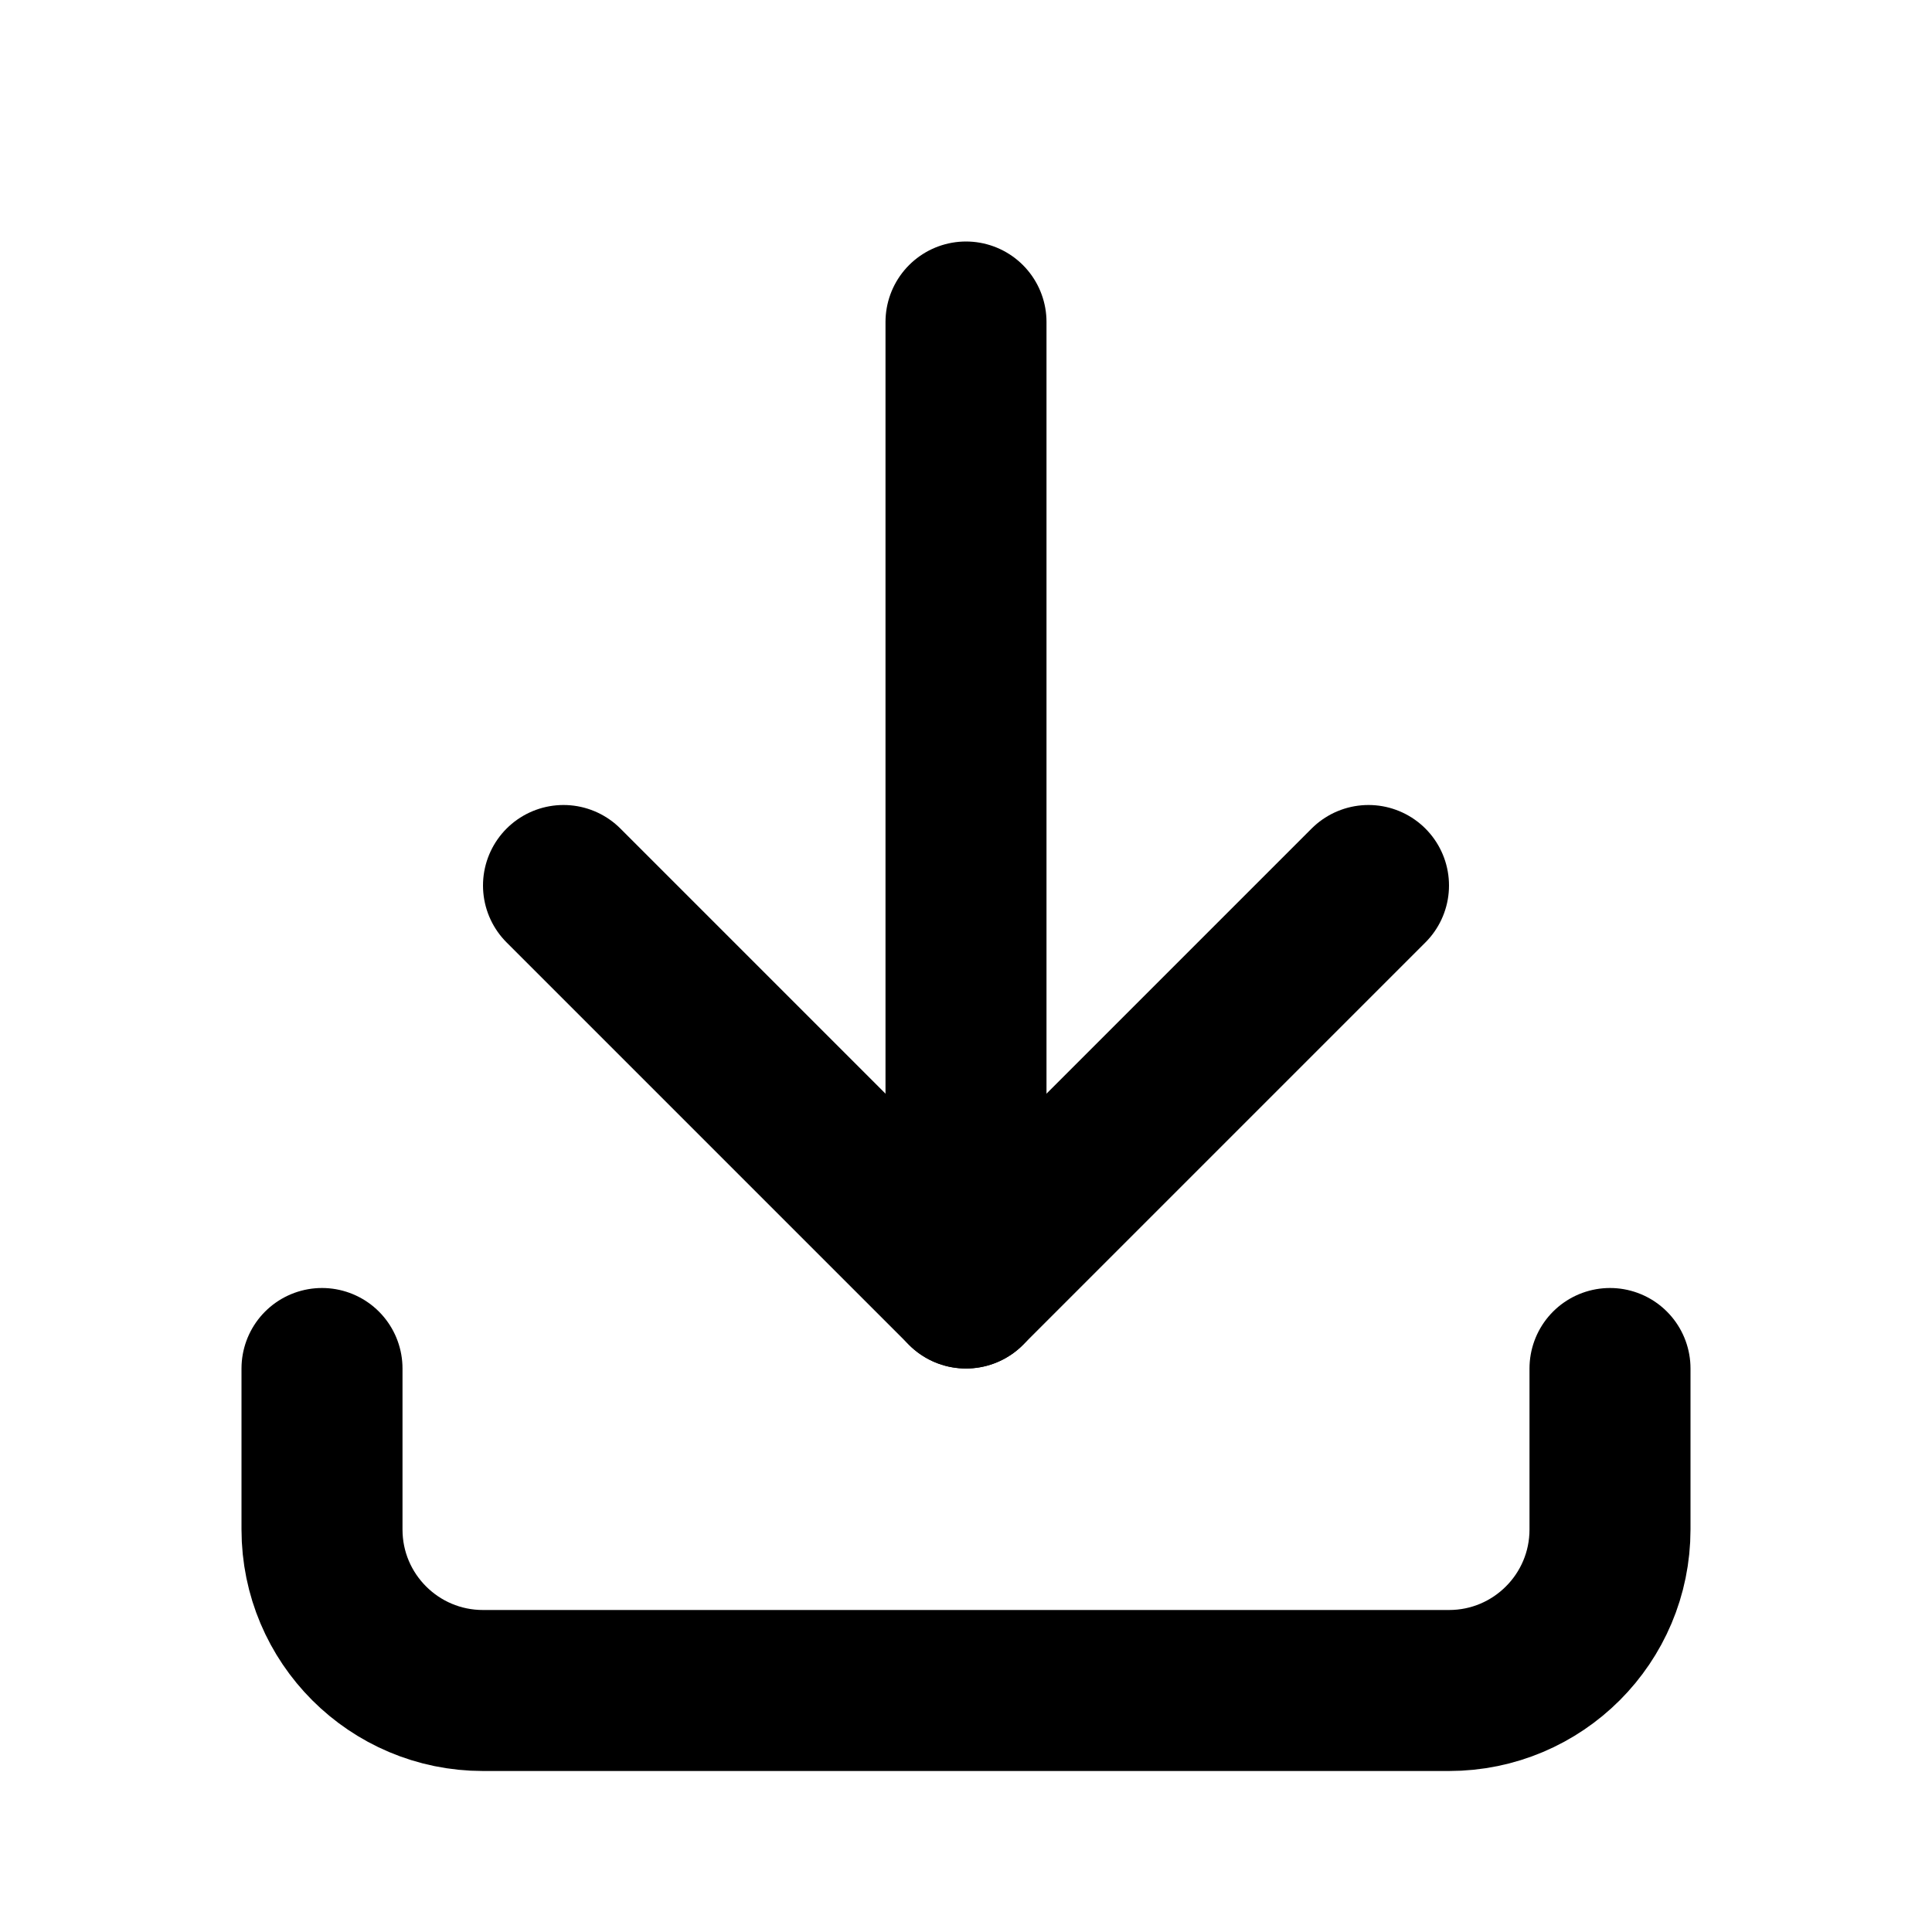
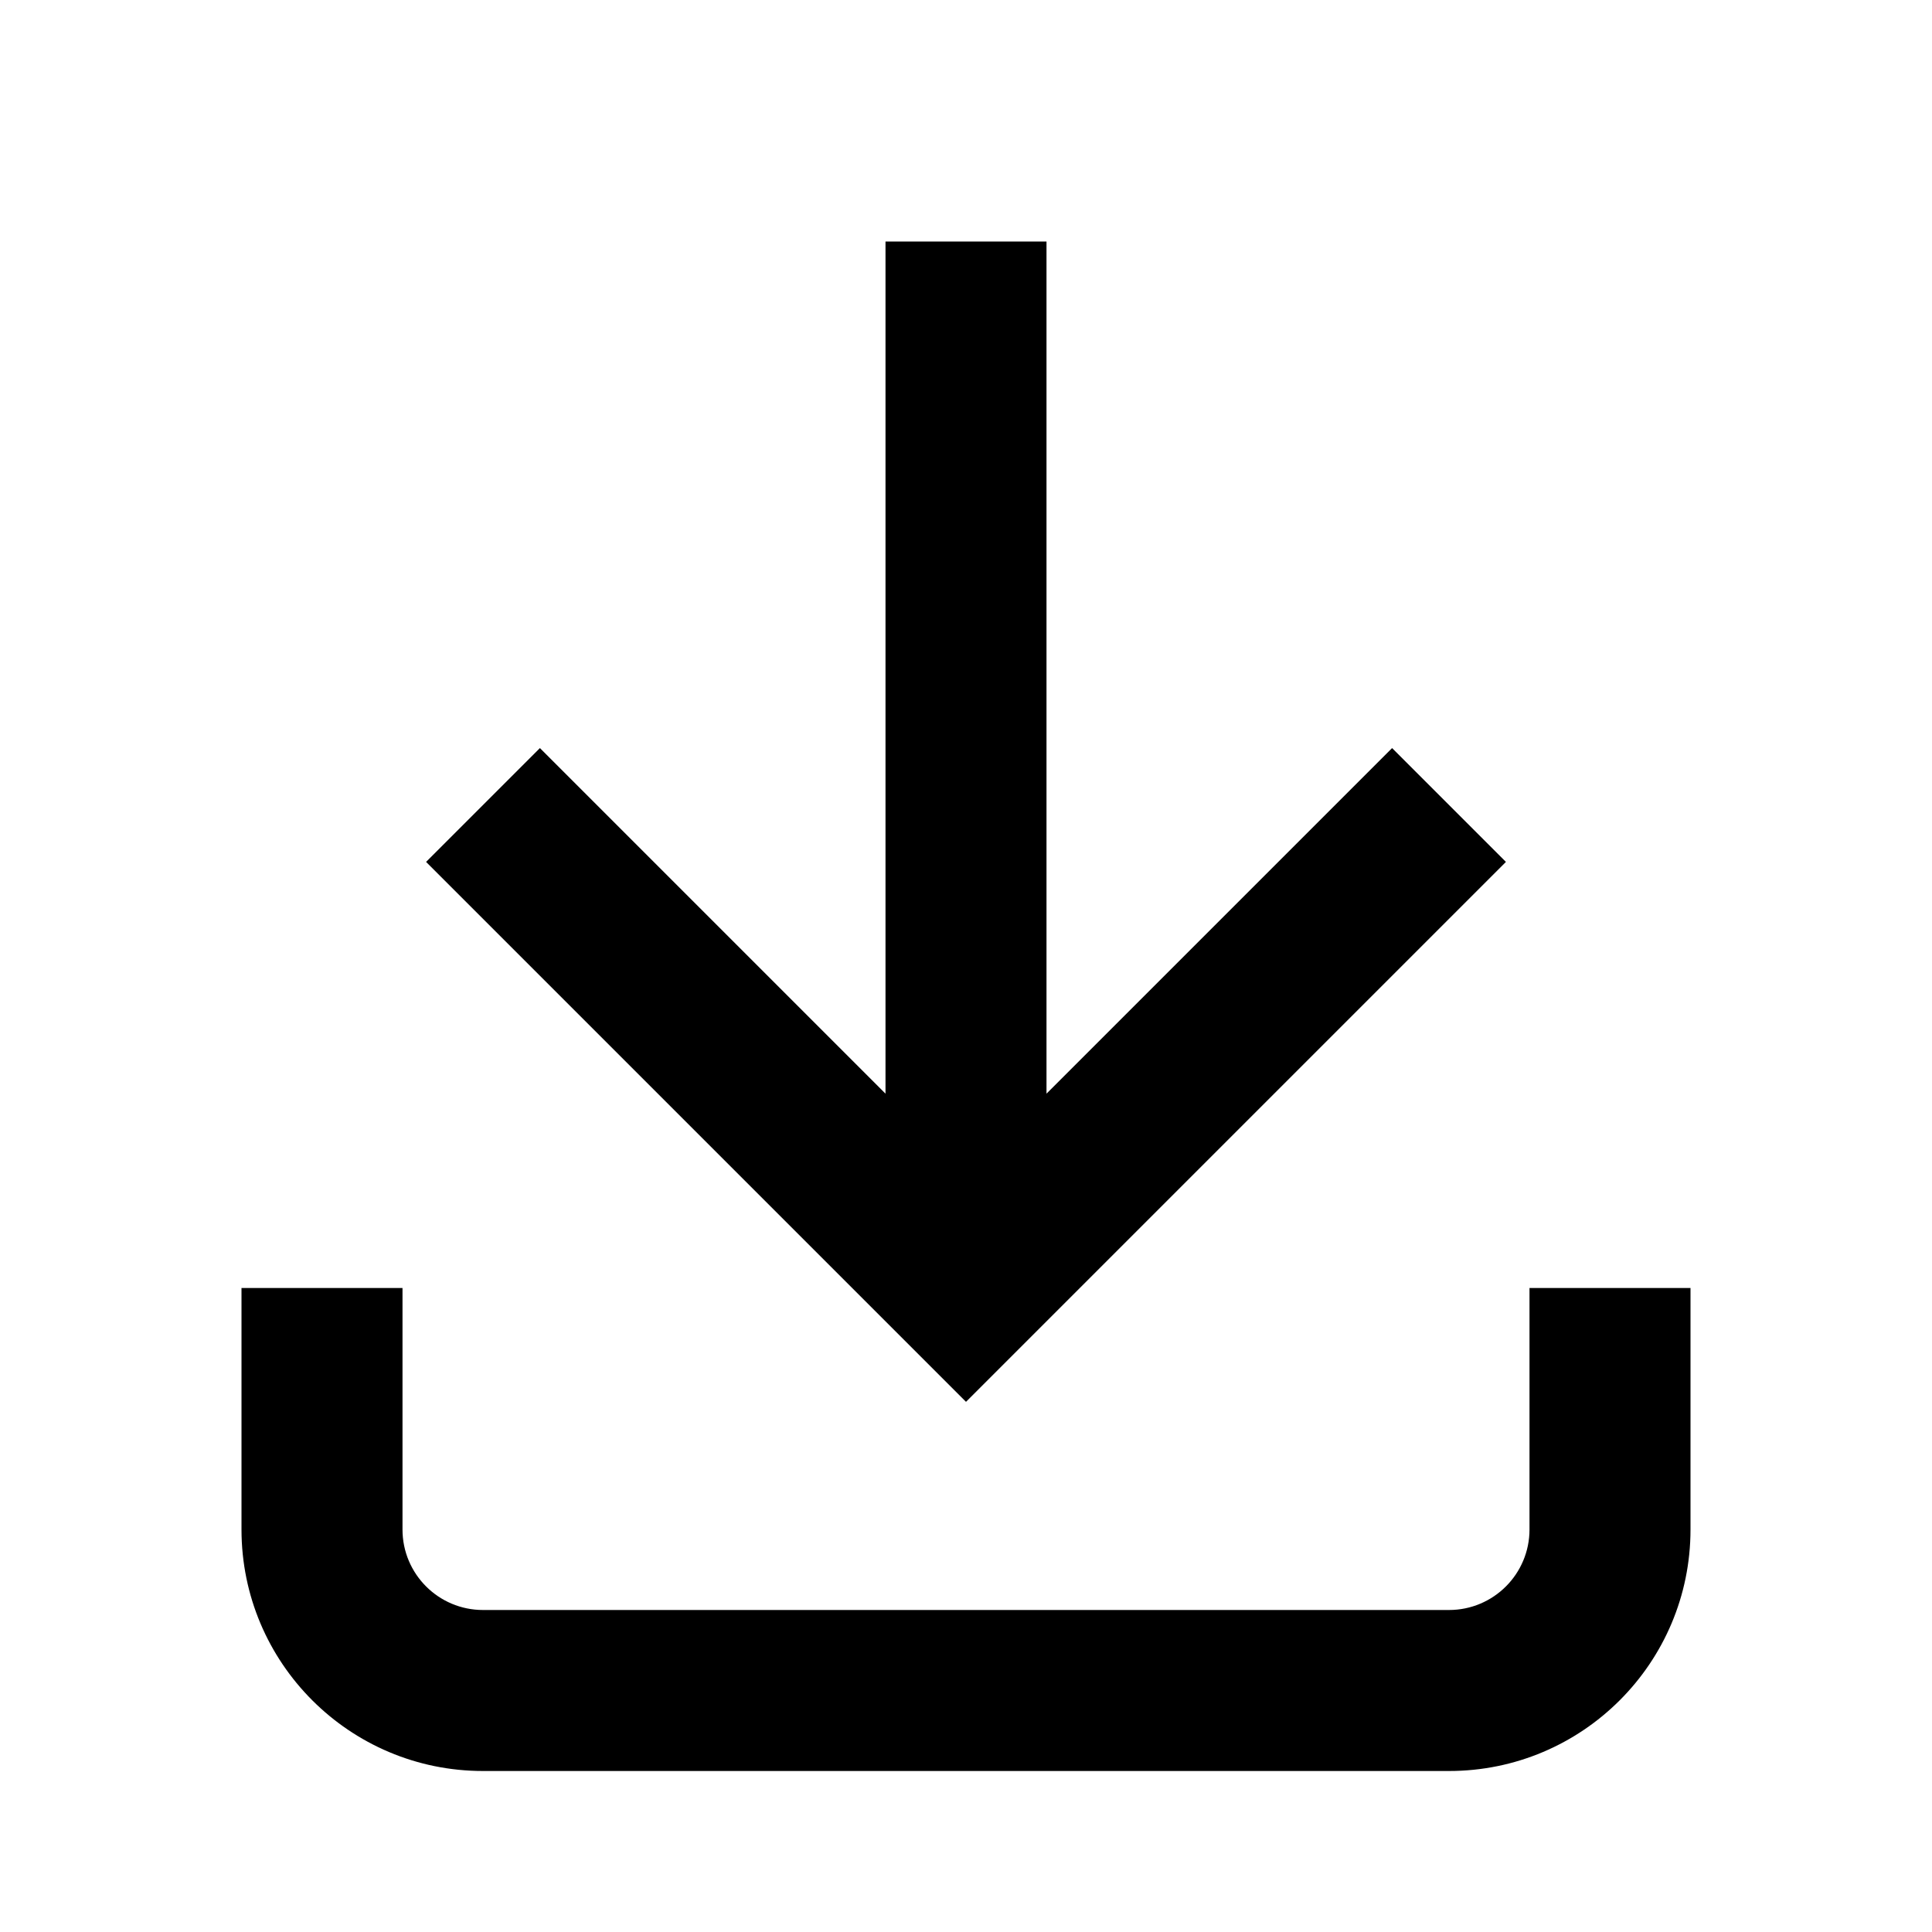
- <svg xmlns="http://www.w3.org/2000/svg" width="24" height="24" viewBox="0 0 24 24" fill="none" stroke="currentColor" stroke-width="2" stroke-linecap="round" stroke-linejoin="round" aria-hidden="true">
-   <path d="M4 17v2a2 2 0 0 0 2 2h12a2 2 0 0 0 2 -2v-2" />
-   <path d="M7 11l5 5l5 -5" />
-   <path d="M12 4l0 12" />
+ <svg xmlns="http://www.w3.org/2000/svg" width="24" height="24" viewBox="0 0 24 24" aria-hidden="true" focusable="false">
+   <path fill="currentColor" d="M13 3v10.586l4.293-4.293 1.414 1.414L12 17.414l-6.707-6.707 1.414-1.414L11 13.586V3zM5 16v3a1 1 0 0 0 1 1h12a1 1 0 0 0 1-1v-3h2v3a3 3 0 0 1-3 3H6a3 3 0 0 1-3-3v-3z" />
</svg>
